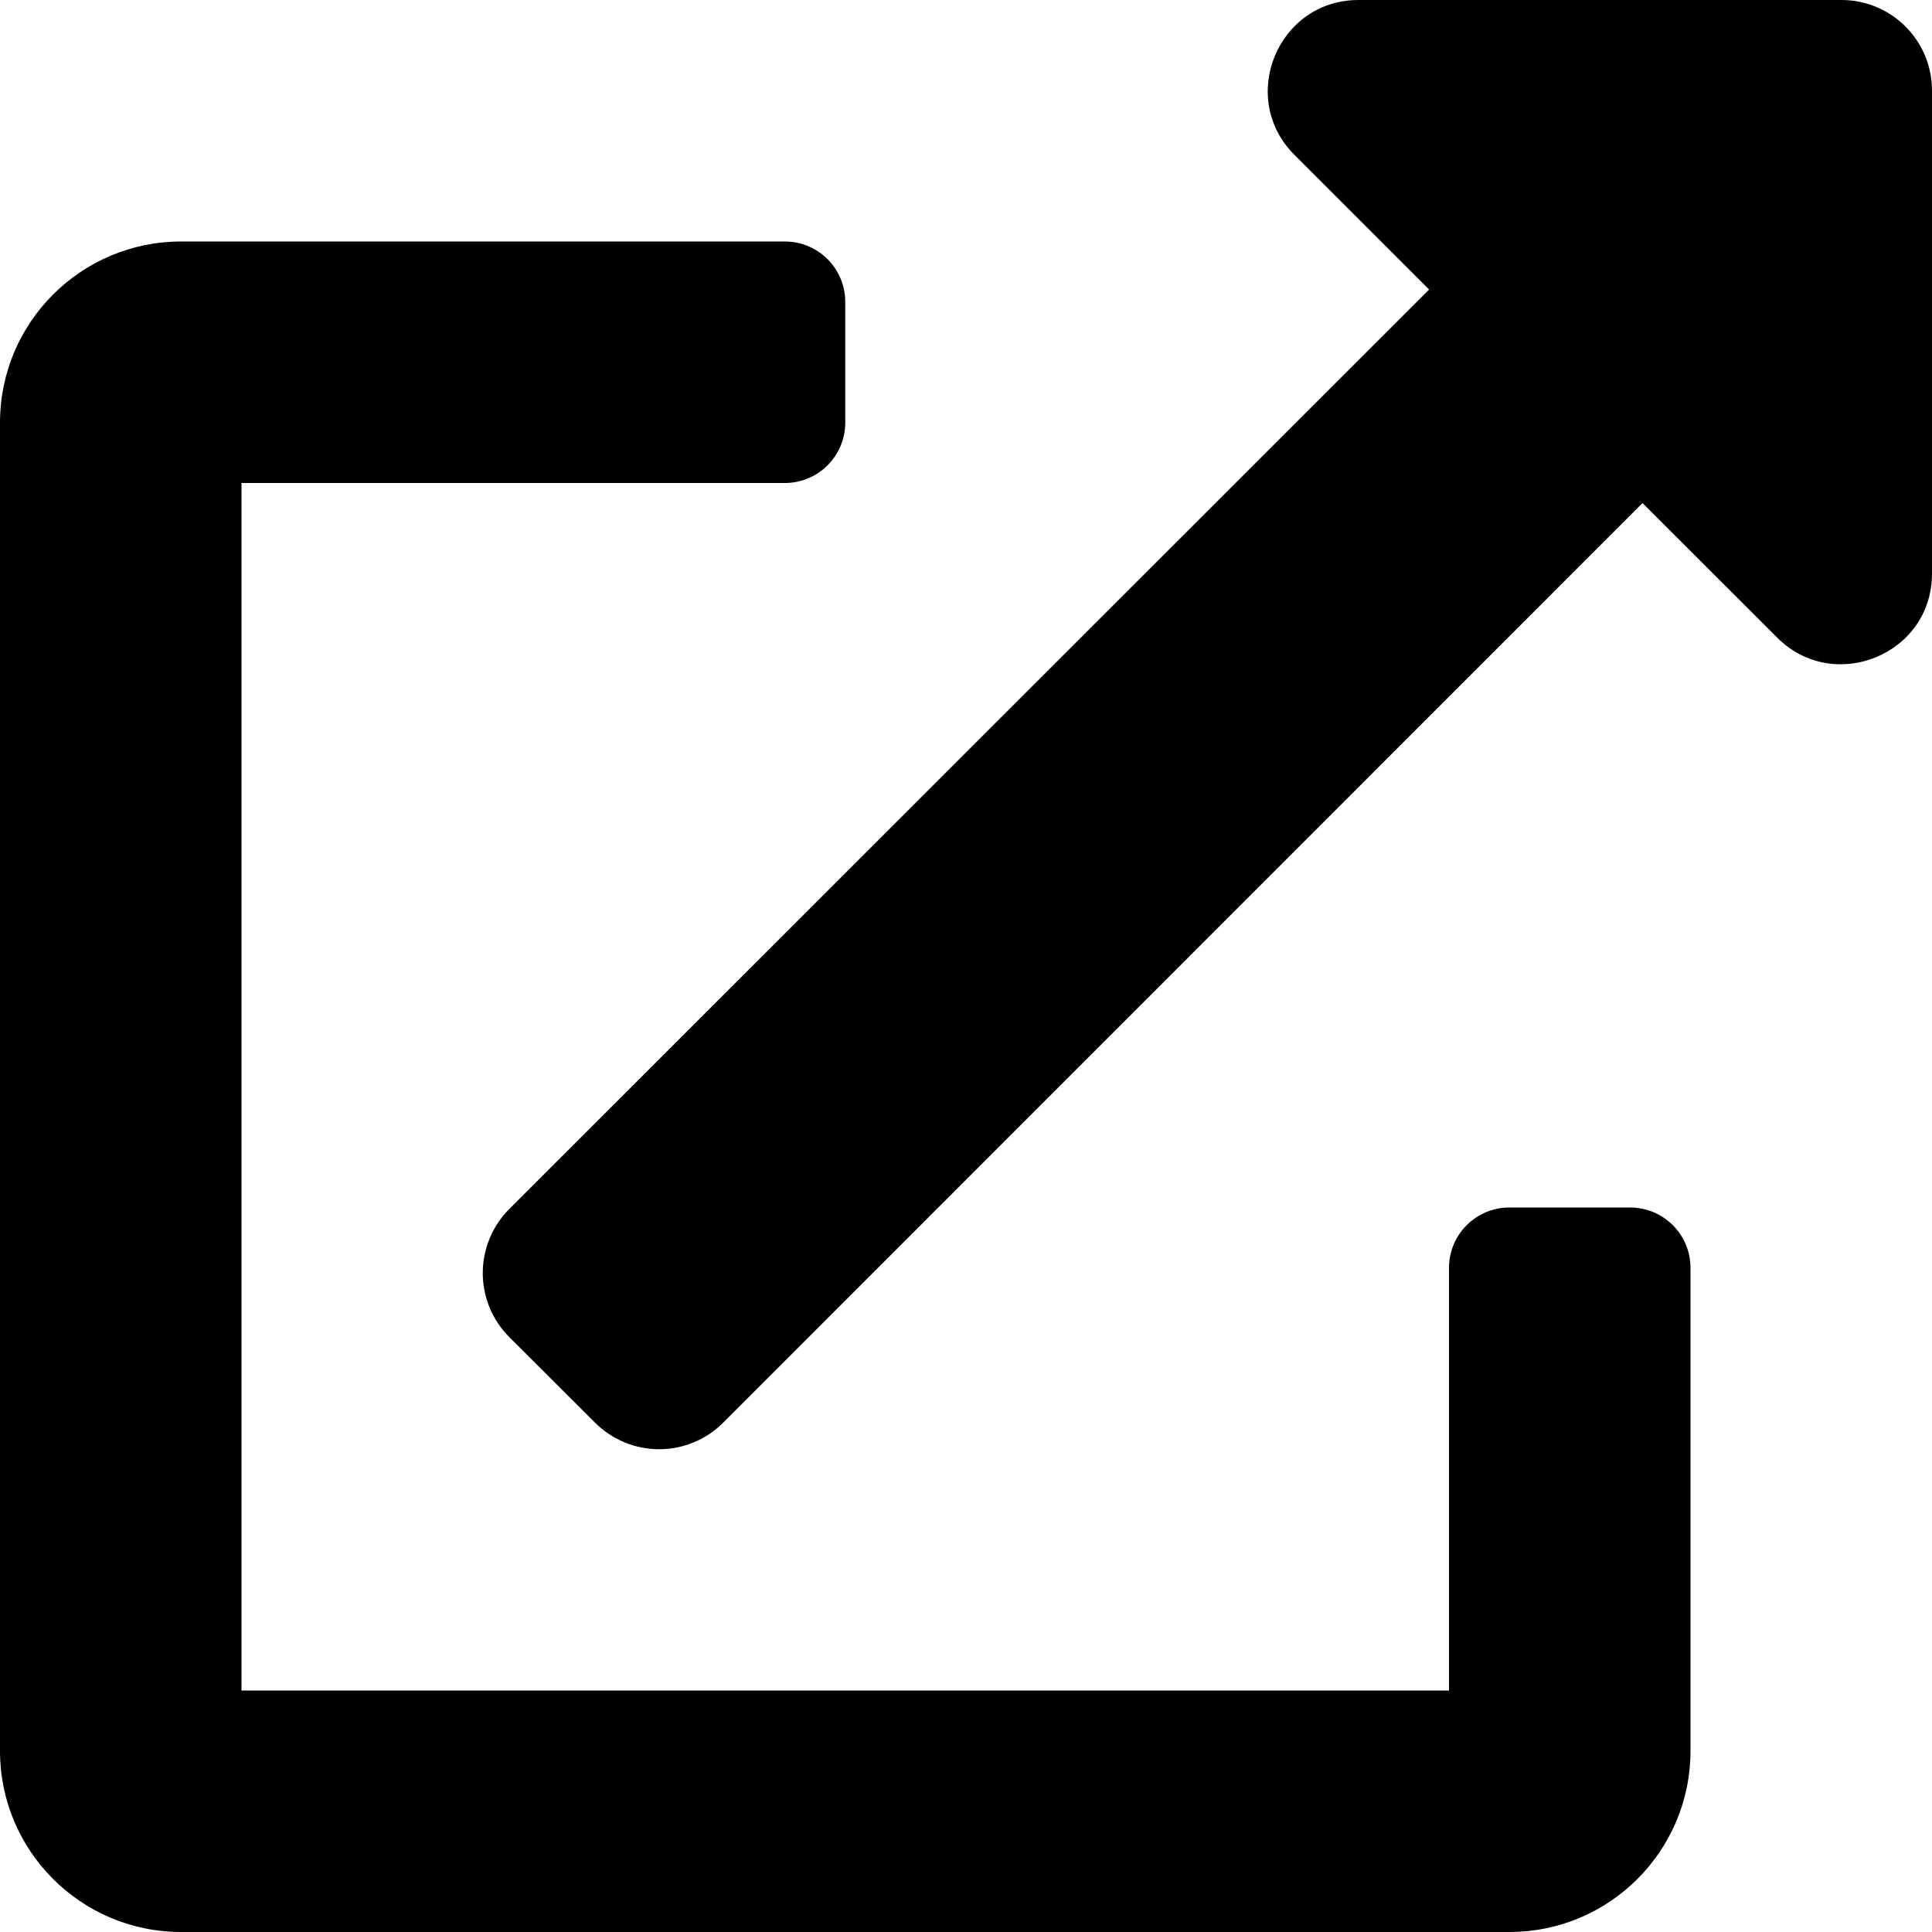
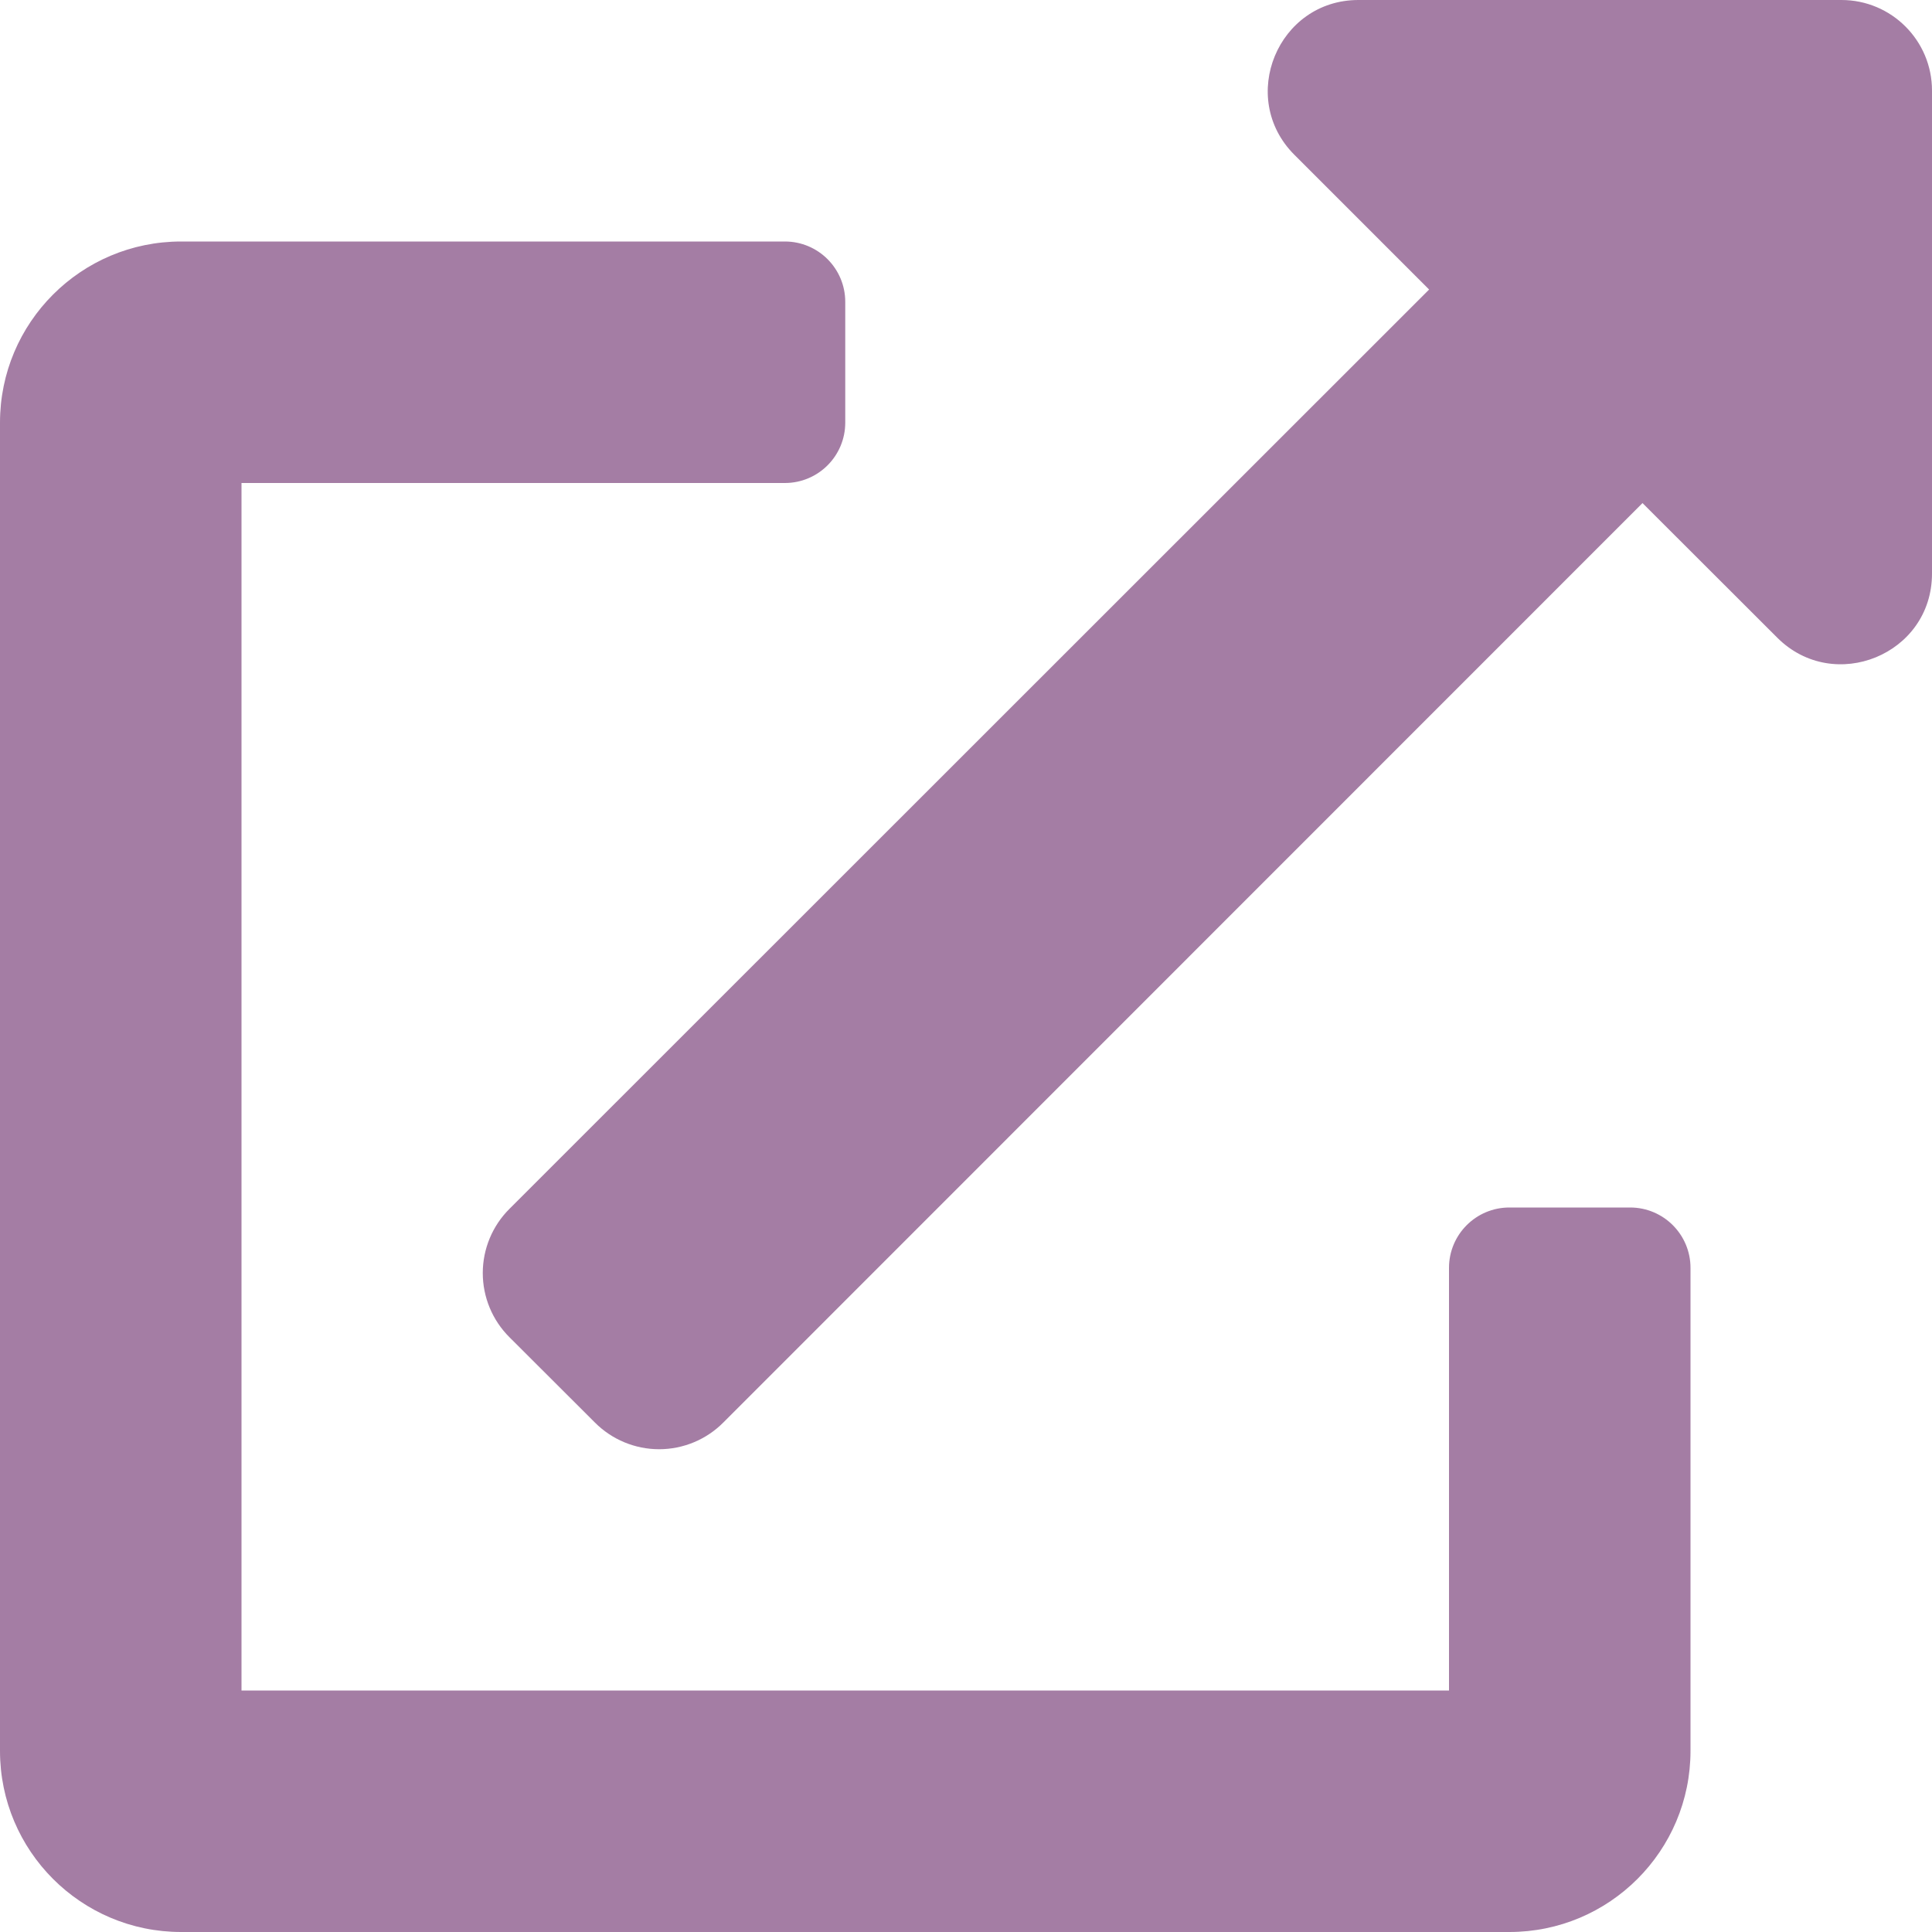
- <svg xmlns="http://www.w3.org/2000/svg" aria-hidden="true" focusable="false" data-prefix="fas" data-icon="external-link-alt" class="svg-inline--fa fa-external-link-alt fa-w-16" role="img" viewBox="0 0 512 512">
-   <path fill="currentColor" d="M432,320H400a16,16,0,0,0-16,16V448H64V128H208a16,16,0,0,0,16-16V80a16,16,0,0,0-16-16H48A48,48,0,0,0,0,112V464a48,48,0,0,0,48,48H400a48,48,0,0,0,48-48V336A16,16,0,0,0,432,320ZM488,0h-128c-21.37,0-32.05,25.91-17,41l35.73,35.73L135,320.37a24,24,0,0,0,0,34L157.67,377a24,24,0,0,0,34,0L435.28,133.32,471,169c15,15,41,4.5,41-17V24A24,24,0,0,0,488,0Z" />
+ <svg xmlns="http://www.w3.org/2000/svg" aria-hidden="true" focusable="false" data-prefix="fas" data-icon="external-link-alt" class="svg-inline--fa fa-external-link-alt fa-w-16 " role="img" viewBox="0 0 512 512">
+   <path fill="#a47da4" d="M432,320H400a16,16,0,0,0-16,16V448H64V128H208a16,16,0,0,0,16-16V80a16,16,0,0,0-16-16H48A48,48,0,0,0,0,112V464a48,48,0,0,0,48,48H400a48,48,0,0,0,48-48V336A16,16,0,0,0,432,320ZM488,0h-128c-21.37,0-32.05,25.91-17,41l35.73,35.73L135,320.37a24,24,0,0,0,0,34L157.67,377a24,24,0,0,0,34,0L435.28,133.32,471,169c15,15,41,4.5,41-17V24A24,24,0,0,0,488,0Z" />
</svg>
